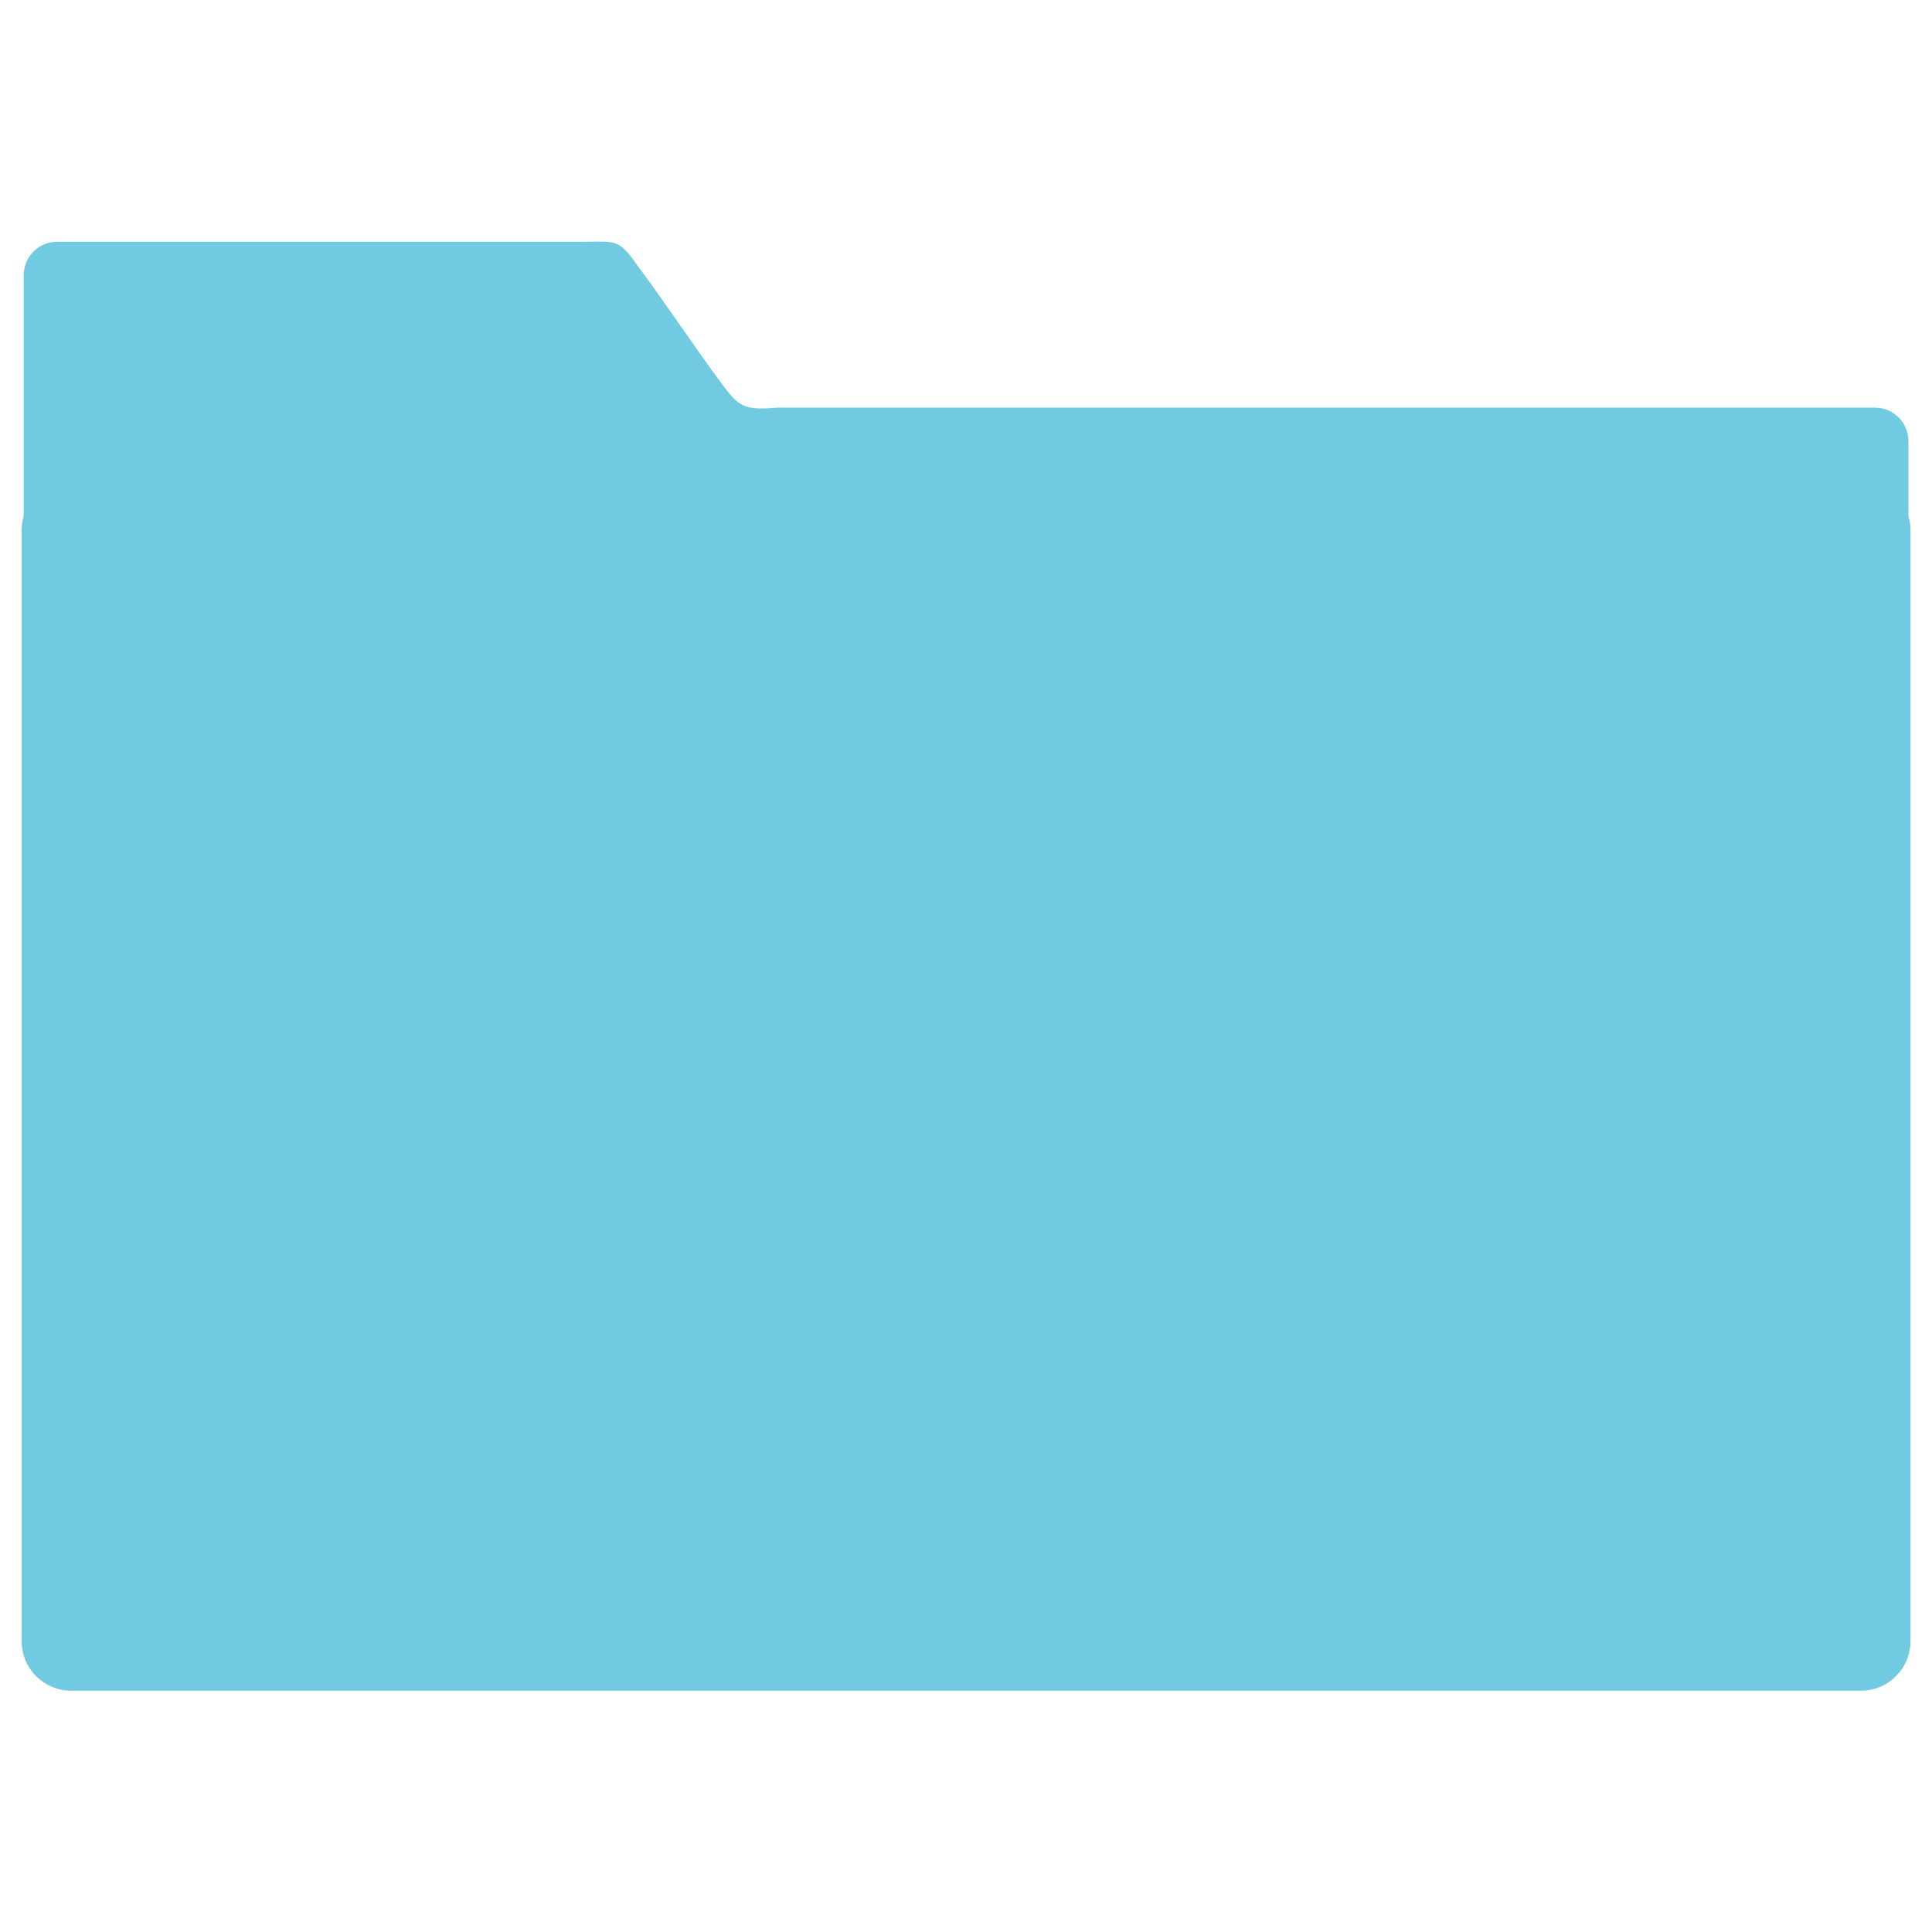
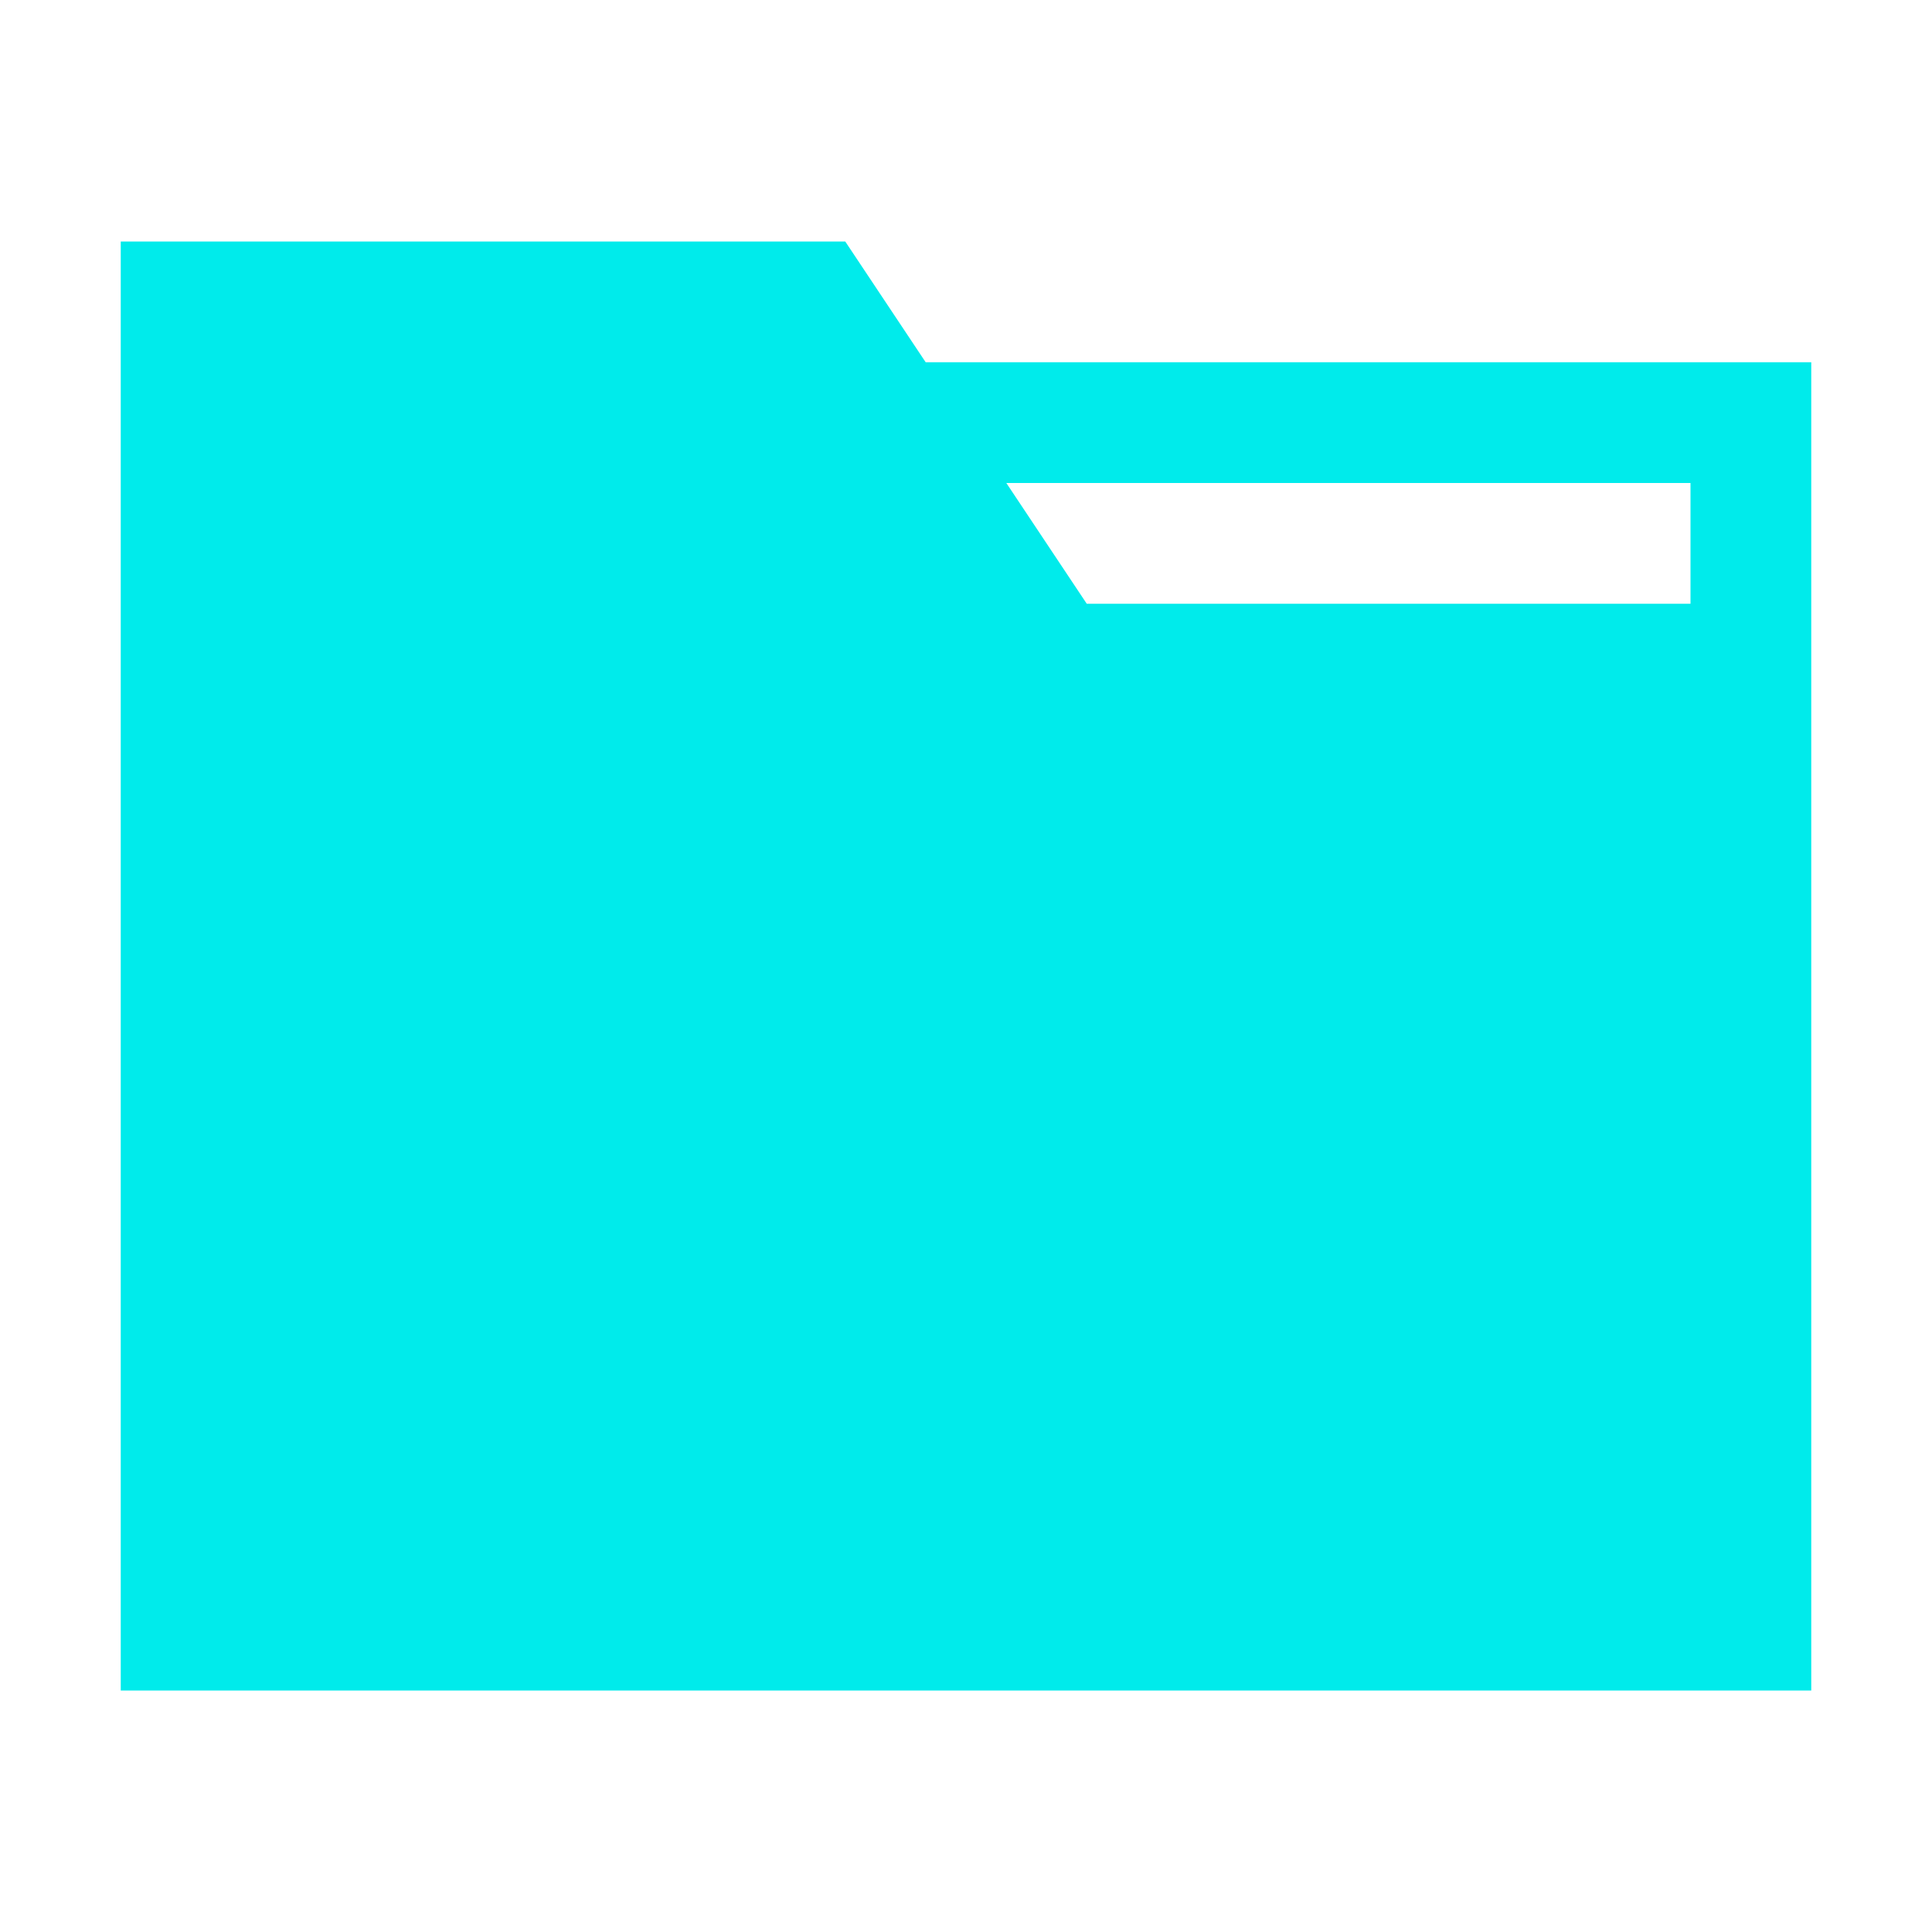
- <svg xmlns="http://www.w3.org/2000/svg" viewBox="0 0 16 16">
-   <g transform="matrix(.04235 0 0 .04193 12.359-25.862)" fill="#60aae5" stroke="#4f96d1">
-     <g fill="#70cbe2">
-       <path transform="matrix(.7872 0 0 .79524 415.34 430.11)" d="m-884.1 294.78c-4.626 0-8.349 3.718-8.349 8.335v119.41l468.19 1v-79.2c0-4.618-3.724-8.335-8.35-8.335h-272.65c-8.51.751-9.607-.377-13.812-5.981-5.964-7.968-14.969-21.443-20.84-29.21-4.712-6.805-5.477-6.02-13.292-6.02z" stroke="none" color="#000" />
-       <path d="m.588 4.07c-.178 0-.32.142-.32.32v9.199c0 .178.142.32.32.32h14.824c.178 0 .32-.142.32-.32v-9.199c0-.178-.142-.32-.32-.32z" transform="matrix(23.61017 0 0 23.85134-291.8 616.81)" stroke="#70cbe2" stroke-width=".079" />
+ <svg xmlns="http://www.w3.org/2000/svg" width="22" height="22" id="svg2" version="1.1" viewBox="0 0 16 16">
+   <defs id="defs8" />
+   <g id="layer1" transform="translate(0,-1036.362)">
+     <g id="layer1-5" style="fill:#122036;fill-opacity:1">
+       <path id="rect4139" transform="translate(0,1036.362)" d="m 1,2 v 12 h 6 8 V 5 4 3 H 14 7.666 L 7,2 Z M 8.334,4 H 14 V 5 H 9 Z" style="opacity:1;fill:#00ebeb;fill-opacity:1;stroke:none;stroke-width:2;stroke-linecap:round;stroke-linejoin:round;stroke-miterlimit:4;stroke-dasharray:none;stroke-opacity:1" />
    </g>
-     <rect transform="matrix(.7872 0 0 .79524 415.34 430.11)" y="356.85" x="-890.28" height="295.13" width="463.85" fill="none" stroke="#70cbe2" stroke-linejoin="round" stroke-linecap="round" stroke-width="5.376" rx="9.63" />
  </g>
</svg>
